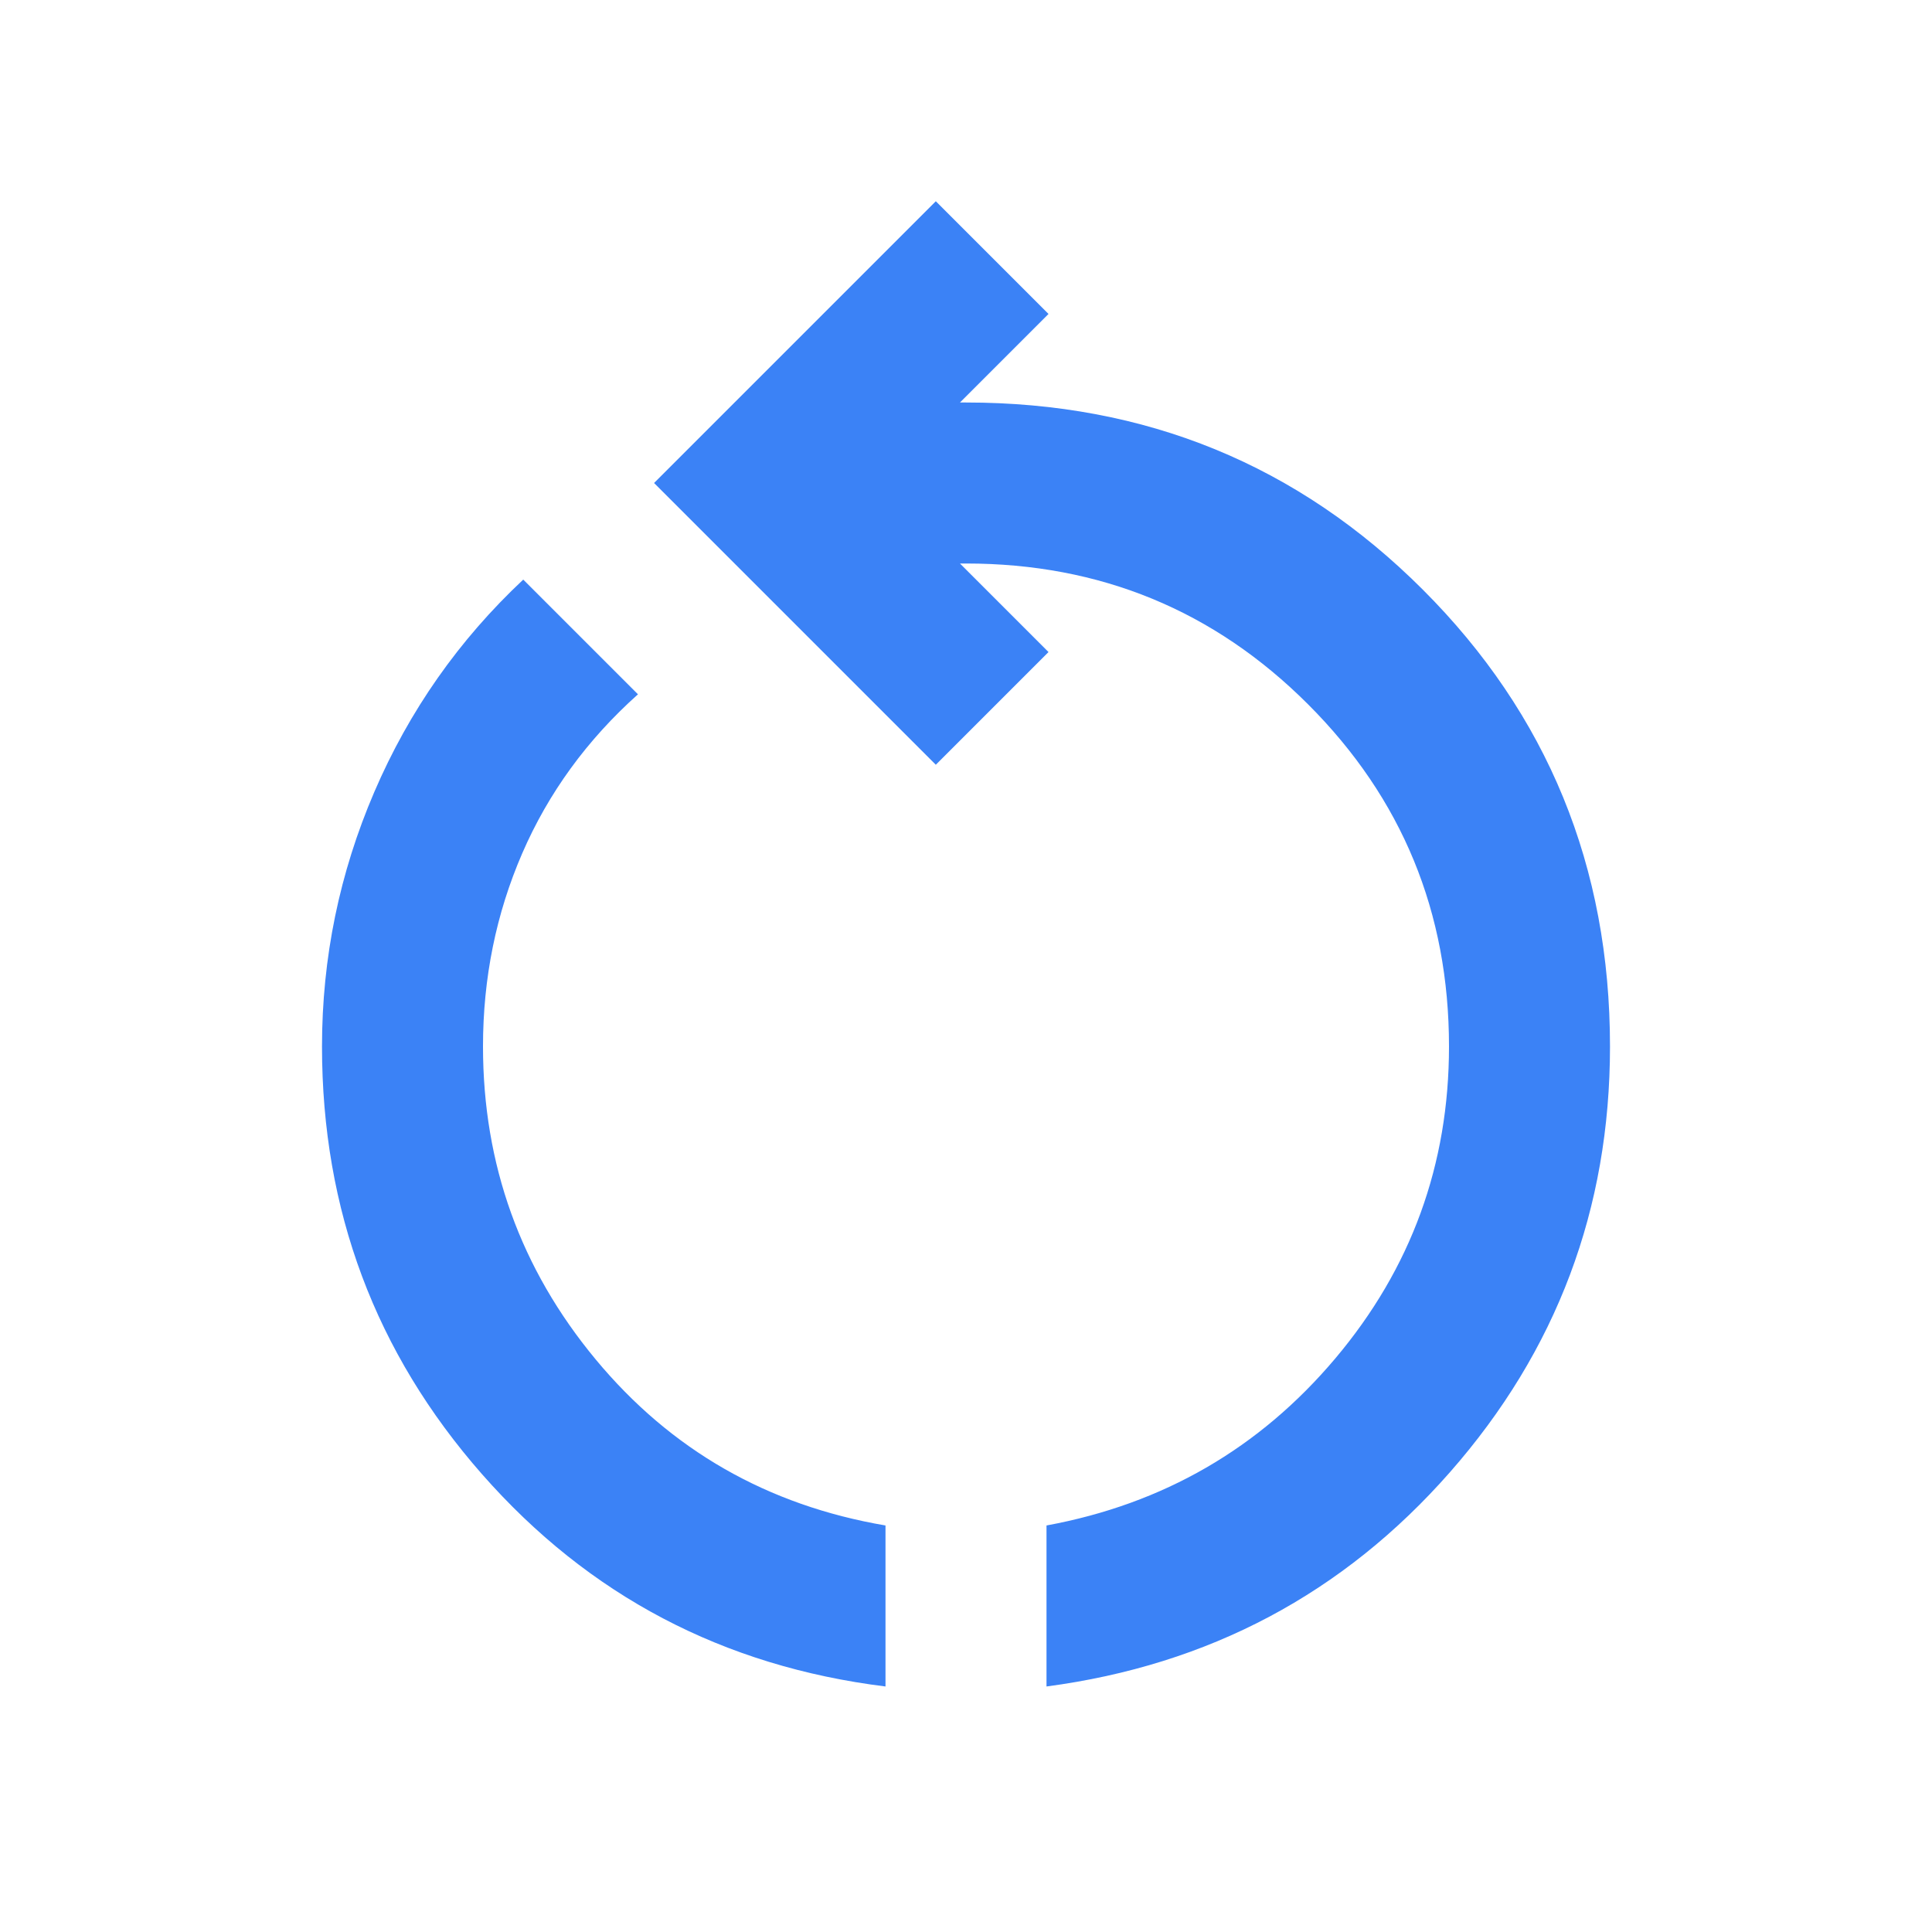
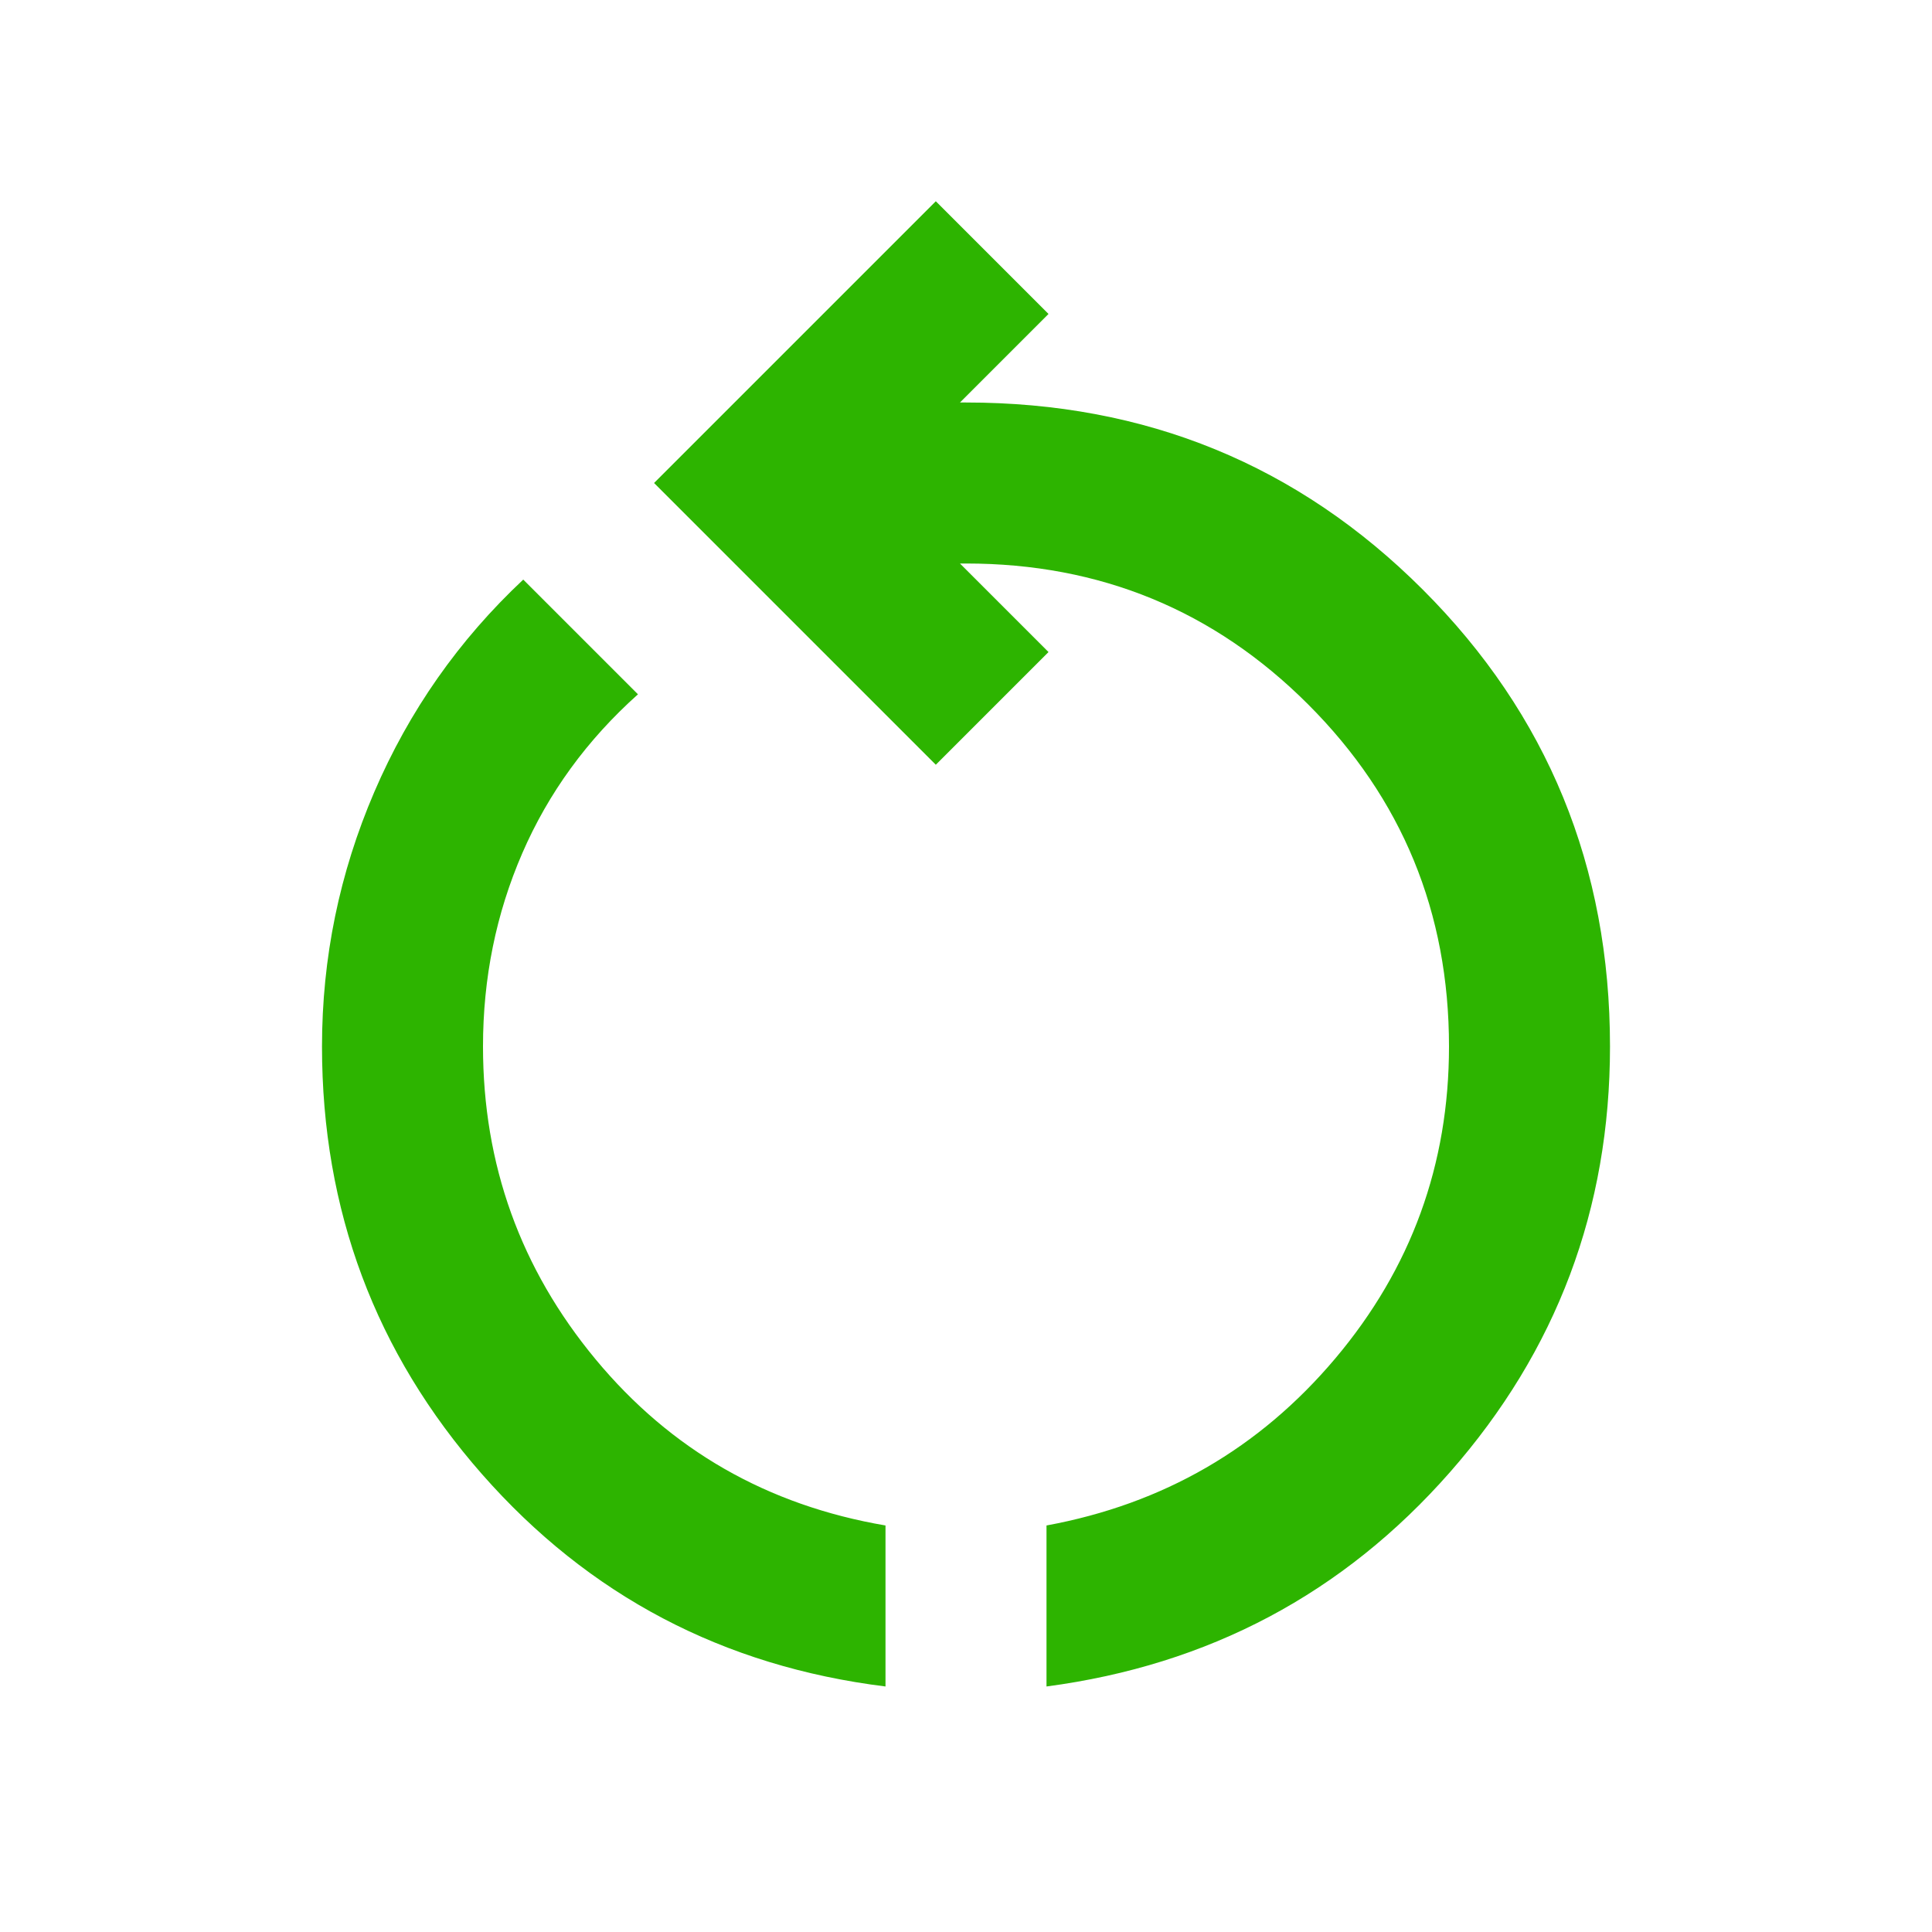
- <svg xmlns="http://www.w3.org/2000/svg" height="24" viewBox="0 -960 960 960" width="24" fill="#3b82f6">
+ <svg xmlns="http://www.w3.org/2000/svg" height="24" viewBox="0 -960 960 960" width="24" fill="#2DB400">
  <path d="M440-122q-121-15-200.5-105.5T160-440q0-66 26-126.5T260-672l57 57q-38 34-57.5 79T240-440q0 88 56 155.5T440-202v80Zm80 0v-80q87-16 143.5-83T720-440q0-100-70-170t-170-70h-3l44 44-56 56-140-140 140-140 56 56-44 44h3q134 0 227 93t93 227q0 121-79.5 211.5T520-122Z" />
</svg>
